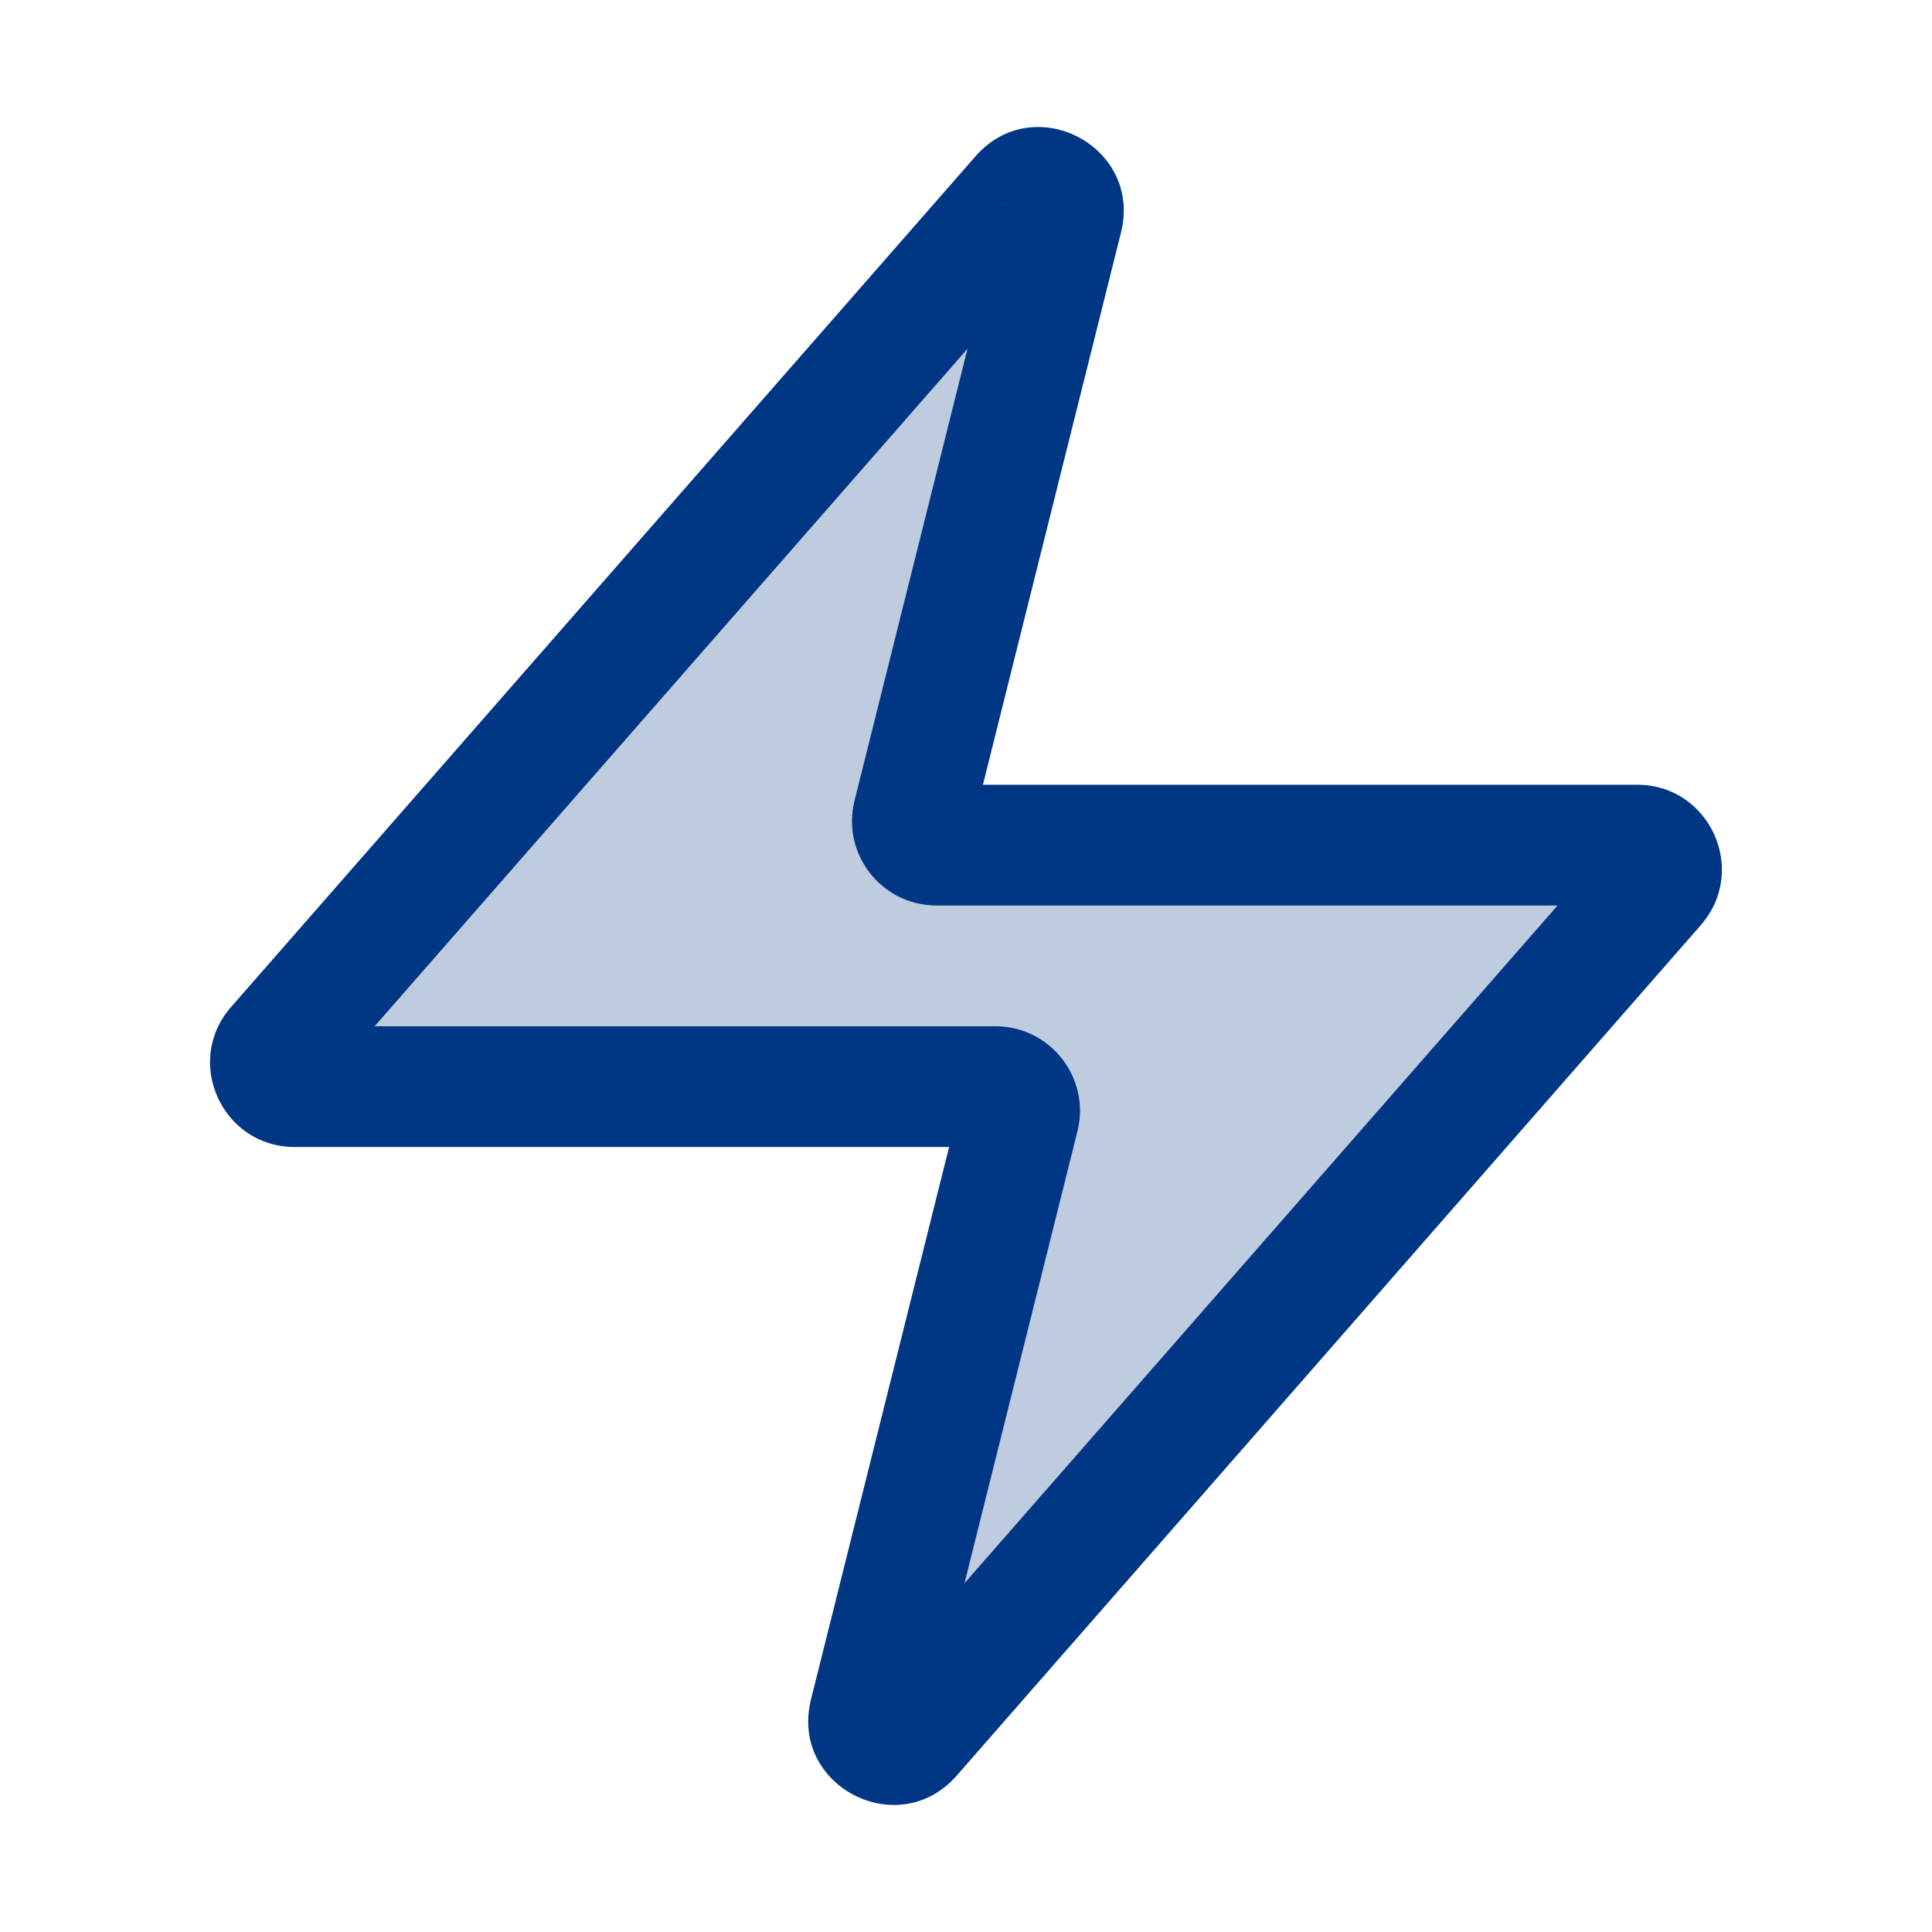
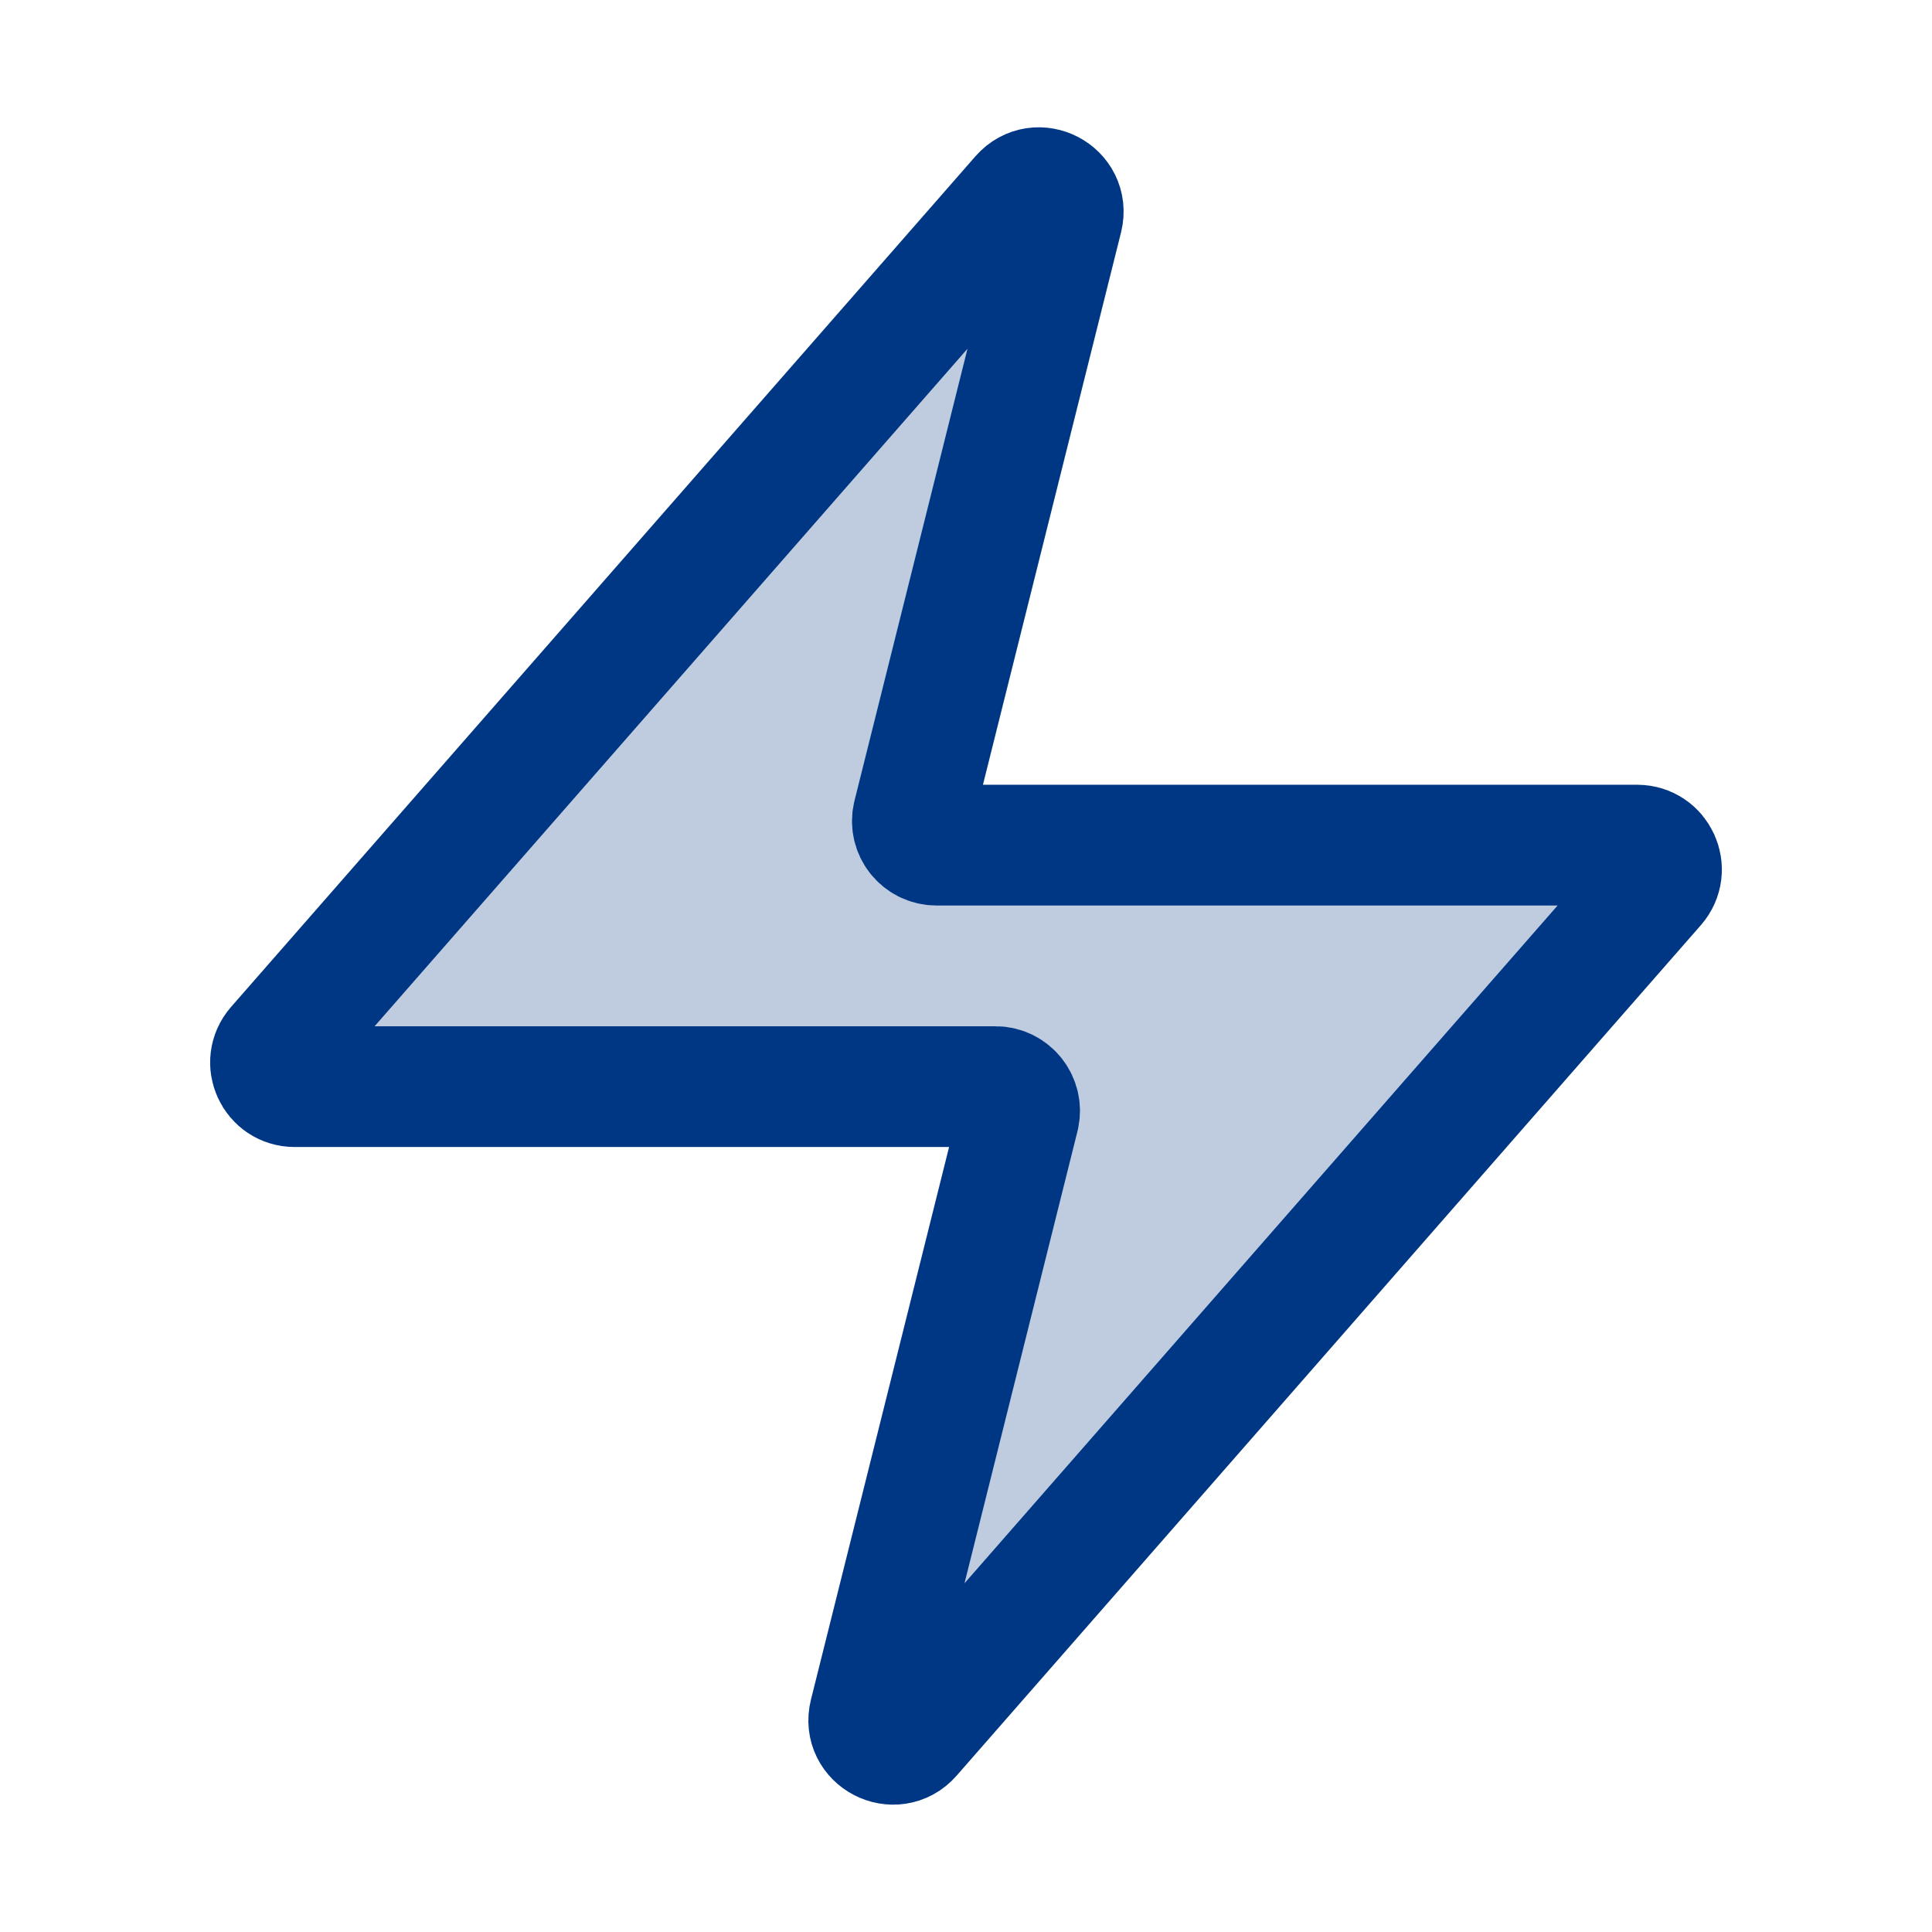
<svg xmlns="http://www.w3.org/2000/svg" width="16" height="16" viewBox="0 0 16 16" fill="none">
  <rect width="16" height="16" fill="white" />
-   <path d="M8.455 1.623C8.593 1.466 8.849 1.6 8.799 1.803L7.562 6.751C7.53 6.877 7.626 6.999 7.756 6.999H13.559C13.731 7 13.823 7.202 13.71 7.332L7.546 14.376C7.408 14.534 7.15 14.4 7.201 14.197L8.438 9.248C8.469 9.122 8.374 8.999 8.244 8.999H2.44C2.269 8.999 2.177 8.798 2.29 8.668L8.455 1.623Z" fill="#003784" fill-opacity="0.25" />
-   <path d="M8.455 1.623L8.079 1.294L8.079 1.294L8.455 1.623ZM8.799 1.803L9.284 1.924L9.284 1.924L8.799 1.803ZM13.559 6.999L13.56 6.499H13.559V6.999ZM13.71 7.332L14.086 7.661L14.086 7.66L13.71 7.332ZM7.546 14.376L7.922 14.706L7.922 14.706L7.546 14.376ZM7.201 14.197L6.716 14.075L6.716 14.076L7.201 14.197ZM2.44 8.999L2.439 9.499H2.44V8.999ZM2.29 8.668L1.914 8.339L1.913 8.34L2.29 8.668ZM8.438 9.248L8.923 9.369V9.369L8.438 9.248ZM7.562 6.751L8.047 6.872L7.562 6.751ZM8.455 1.623L8.831 1.953C8.624 2.189 8.237 1.988 8.313 1.682L8.799 1.803L9.284 1.924C9.461 1.211 8.562 0.742 8.079 1.294L8.455 1.623ZM8.799 1.803L8.314 1.682L7.077 6.63L7.562 6.751L8.047 6.872L9.284 1.924L8.799 1.803ZM7.756 6.999V7.499H13.559V6.999V6.499H7.756V6.999ZM13.559 6.999L13.559 7.499C13.301 7.499 13.164 7.196 13.333 7.003L13.71 7.332L14.086 7.66C14.481 7.209 14.161 6.5 13.56 6.499L13.559 6.999ZM13.71 7.332L13.334 7.002L7.169 14.047L7.546 14.376L7.922 14.706L14.086 7.661L13.71 7.332ZM7.546 14.376L7.169 14.047C7.376 13.811 7.762 14.01 7.686 14.317L7.201 14.197L6.716 14.076C6.538 14.79 7.439 15.257 7.922 14.706L7.546 14.376ZM7.201 14.197L7.686 14.318L8.923 9.369L8.438 9.248L7.953 9.127L6.716 14.075L7.201 14.197ZM8.244 8.999V8.499H2.44V8.999V9.499H8.244V8.999ZM2.44 8.999L2.441 8.499C2.697 8.5 2.836 8.802 2.667 8.997L2.29 8.668L1.913 8.34C1.518 8.793 1.84 9.498 2.439 9.499L2.44 8.999ZM2.29 8.668L2.666 8.998L8.831 1.953L8.455 1.623L8.079 1.294L1.914 8.339L2.29 8.668ZM8.438 9.248L8.923 9.369C9.033 8.927 8.699 8.499 8.244 8.499V8.999V9.499C8.049 9.499 7.905 9.316 7.953 9.127L8.438 9.248ZM7.562 6.751L7.077 6.63C6.966 7.072 7.301 7.499 7.756 7.499V6.999V6.499C7.951 6.499 8.094 6.683 8.047 6.872L7.562 6.751Z" fill="#003784" />
+   <path d="M8.455 1.623C8.593 1.466 8.849 1.6 8.799 1.803L7.562 6.751C7.53 6.877 7.626 6.999 7.756 6.999H13.559C13.731 7 13.823 7.202 13.71 7.332L7.546 14.376C7.408 14.534 7.15 14.4 7.201 14.197L8.438 9.248C8.469 9.122 8.374 8.999 8.244 8.999H2.44C2.269 8.999 2.177 8.798 2.29 8.668L8.455 1.623Z" fill="#003784" fill-opacity="0.25" stroke="#003784" stroke-linecap="round" />
</svg>
